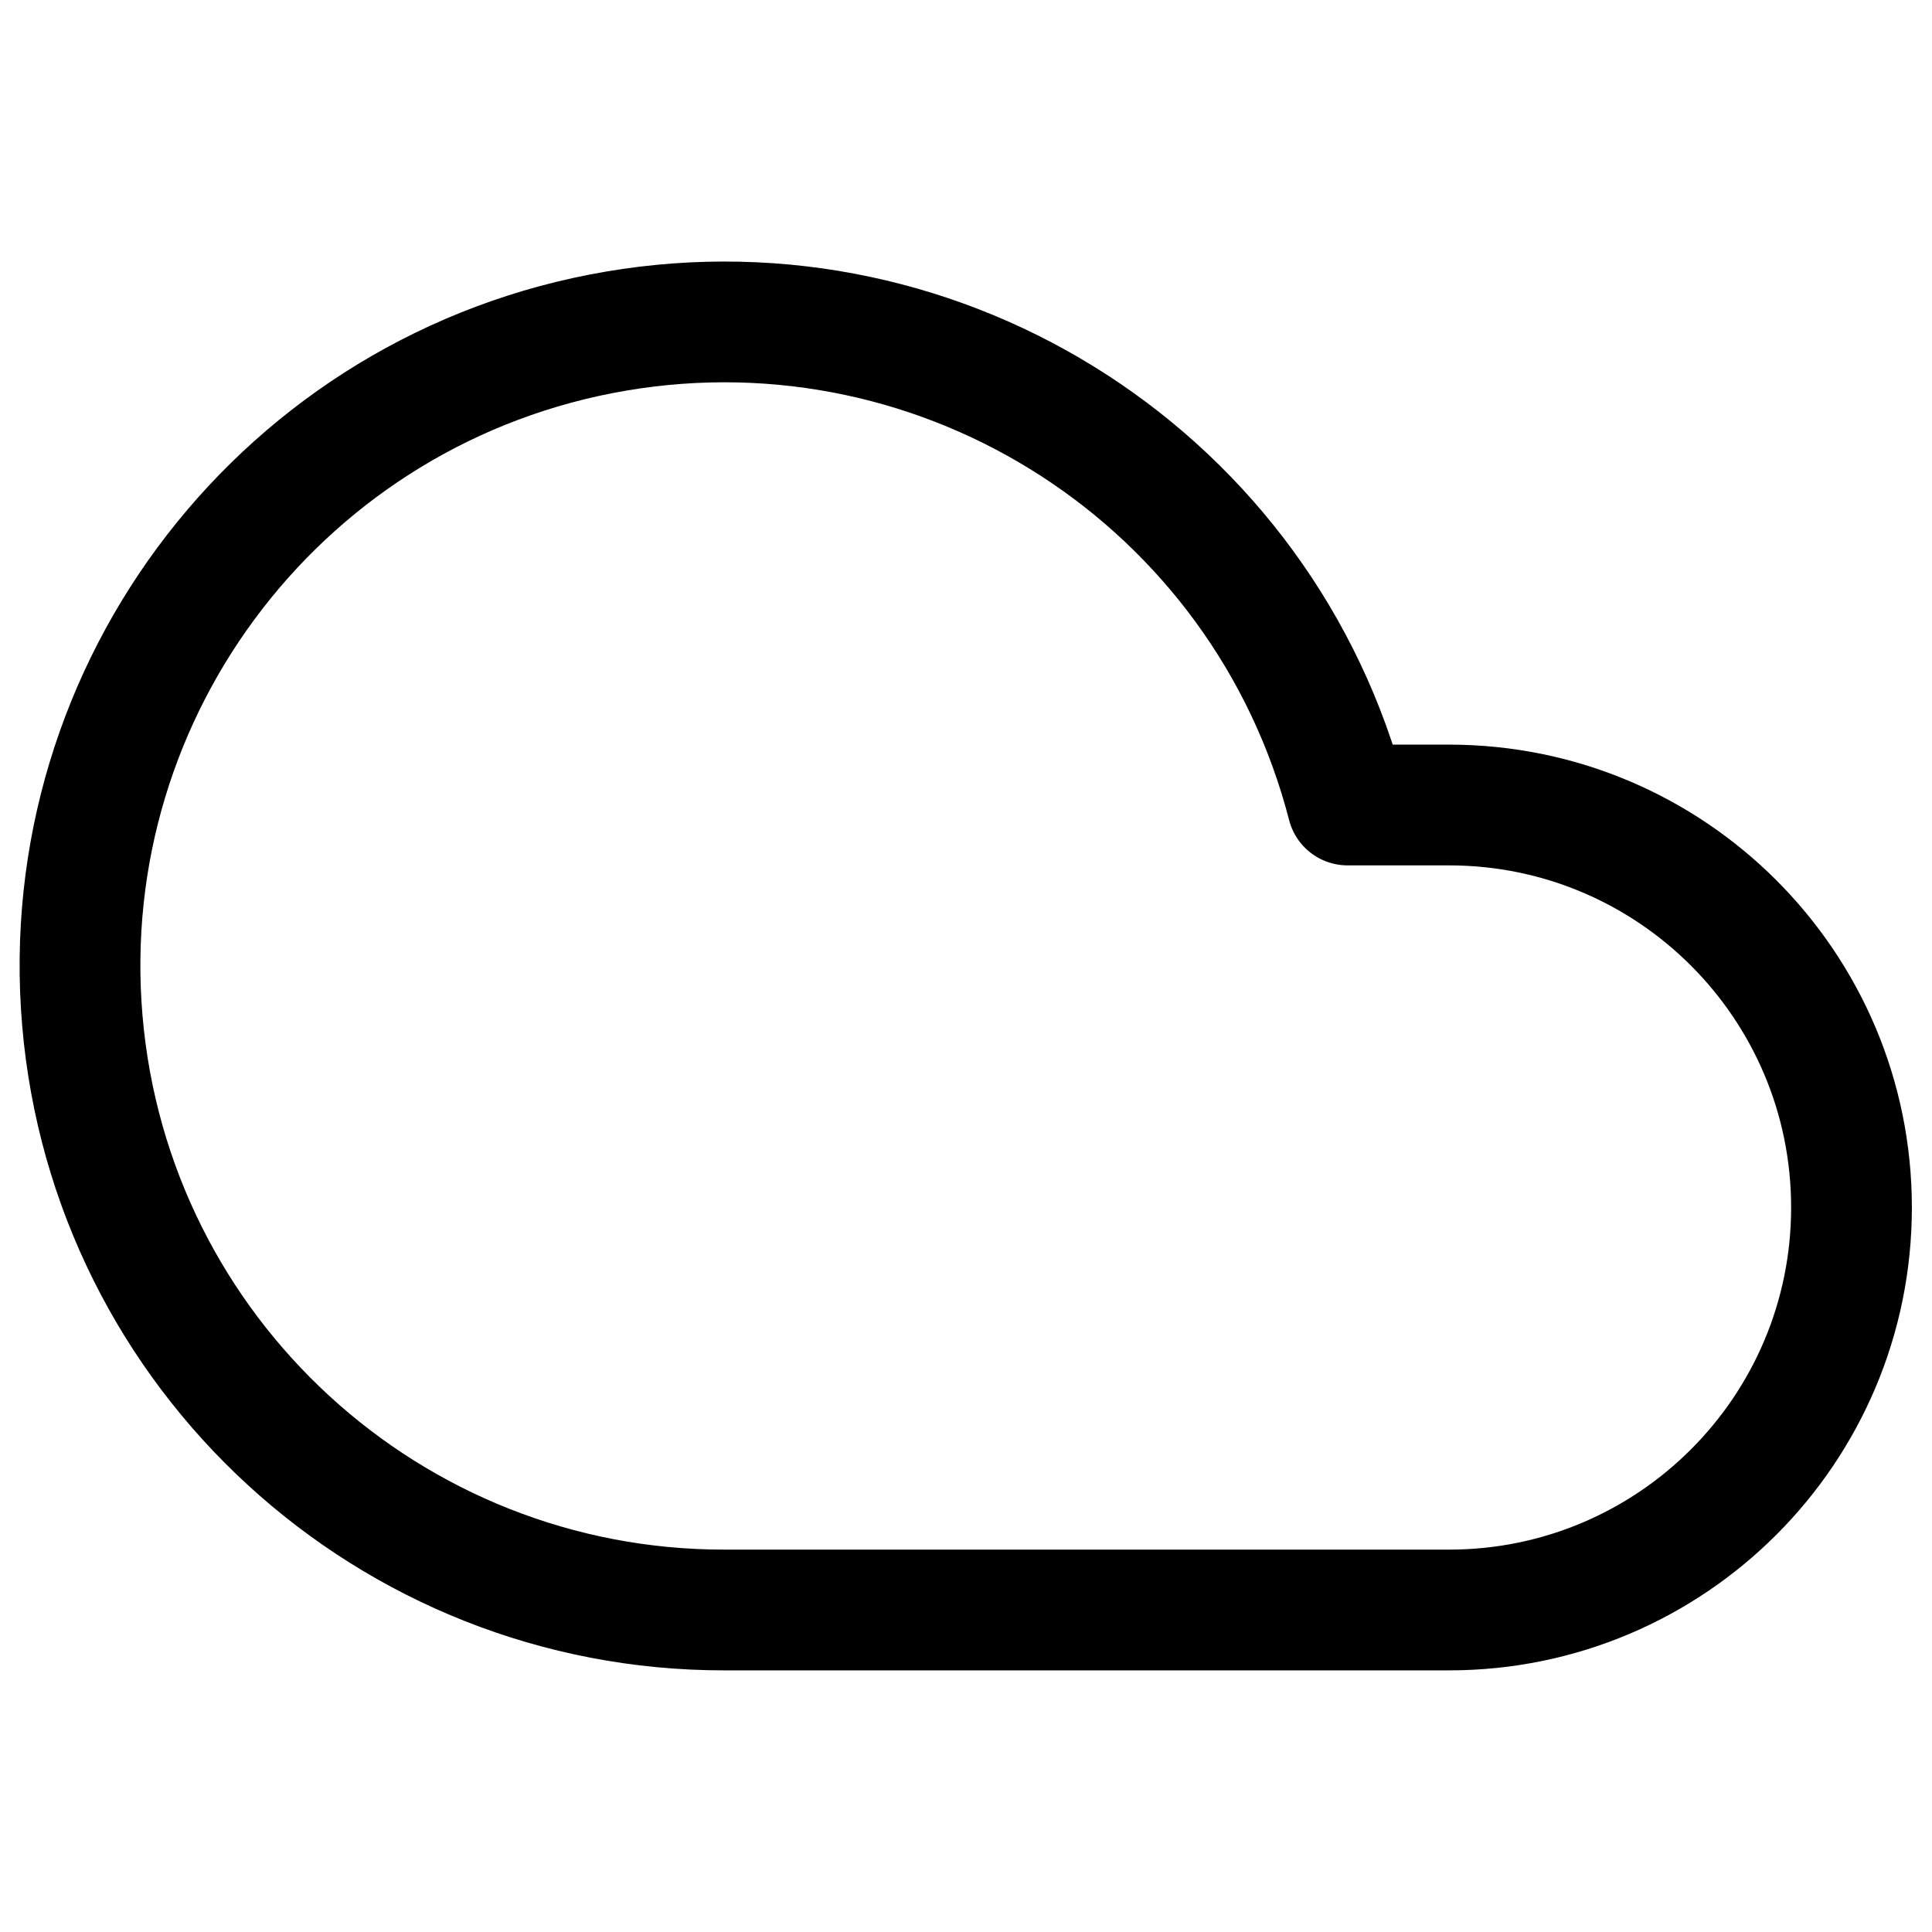
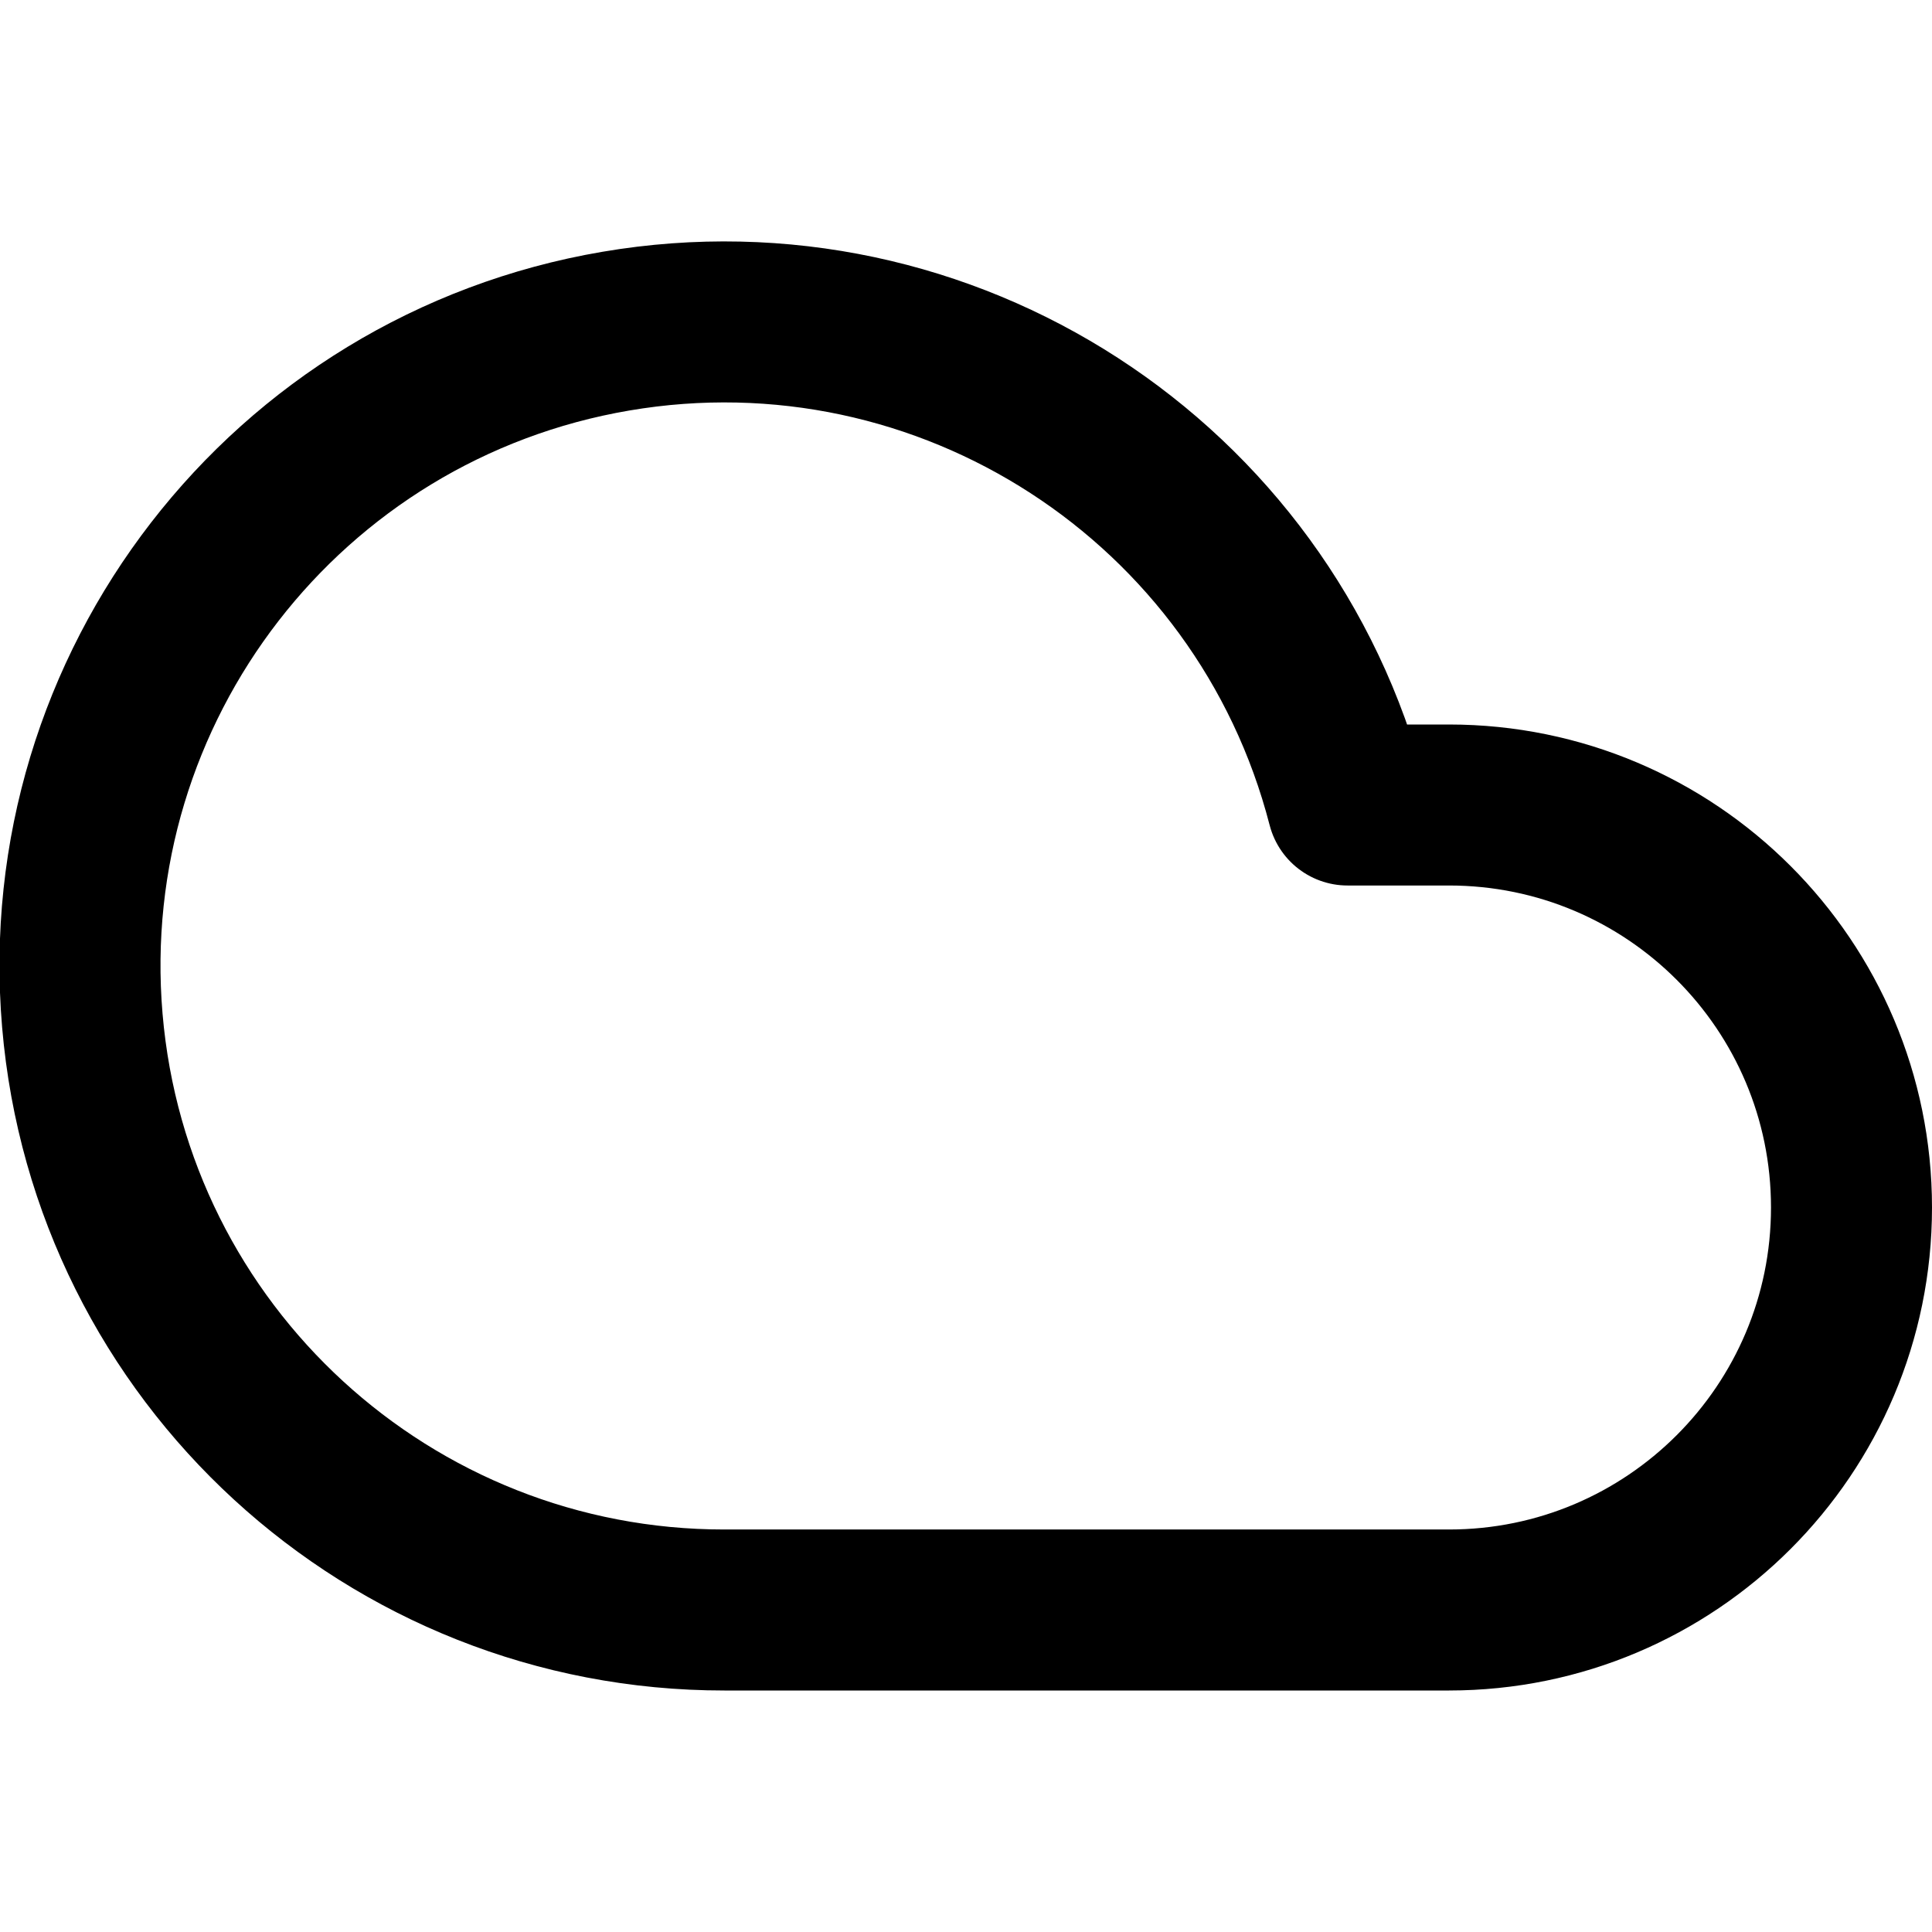
- <svg xmlns="http://www.w3.org/2000/svg" width="40" height="40" viewBox="0 0 24 24" fill="none" stroke="currentColor" stroke-width="1.5" stroke-linecap="round" stroke-linejoin="round" class="feather feather-cloud">
+ <svg xmlns="http://www.w3.org/2000/svg" width="48" height="48" viewBox="0 0 24 24" fill="none" stroke="currentColor" stroke-width="2" stroke-linecap="round" stroke-linejoin="round" class="feather feather-cloud">
  <path d="M18 10h-1.26A8 8 0 1 0 9 20h9a5 5 0 0 0 0-10z" />
</svg>
